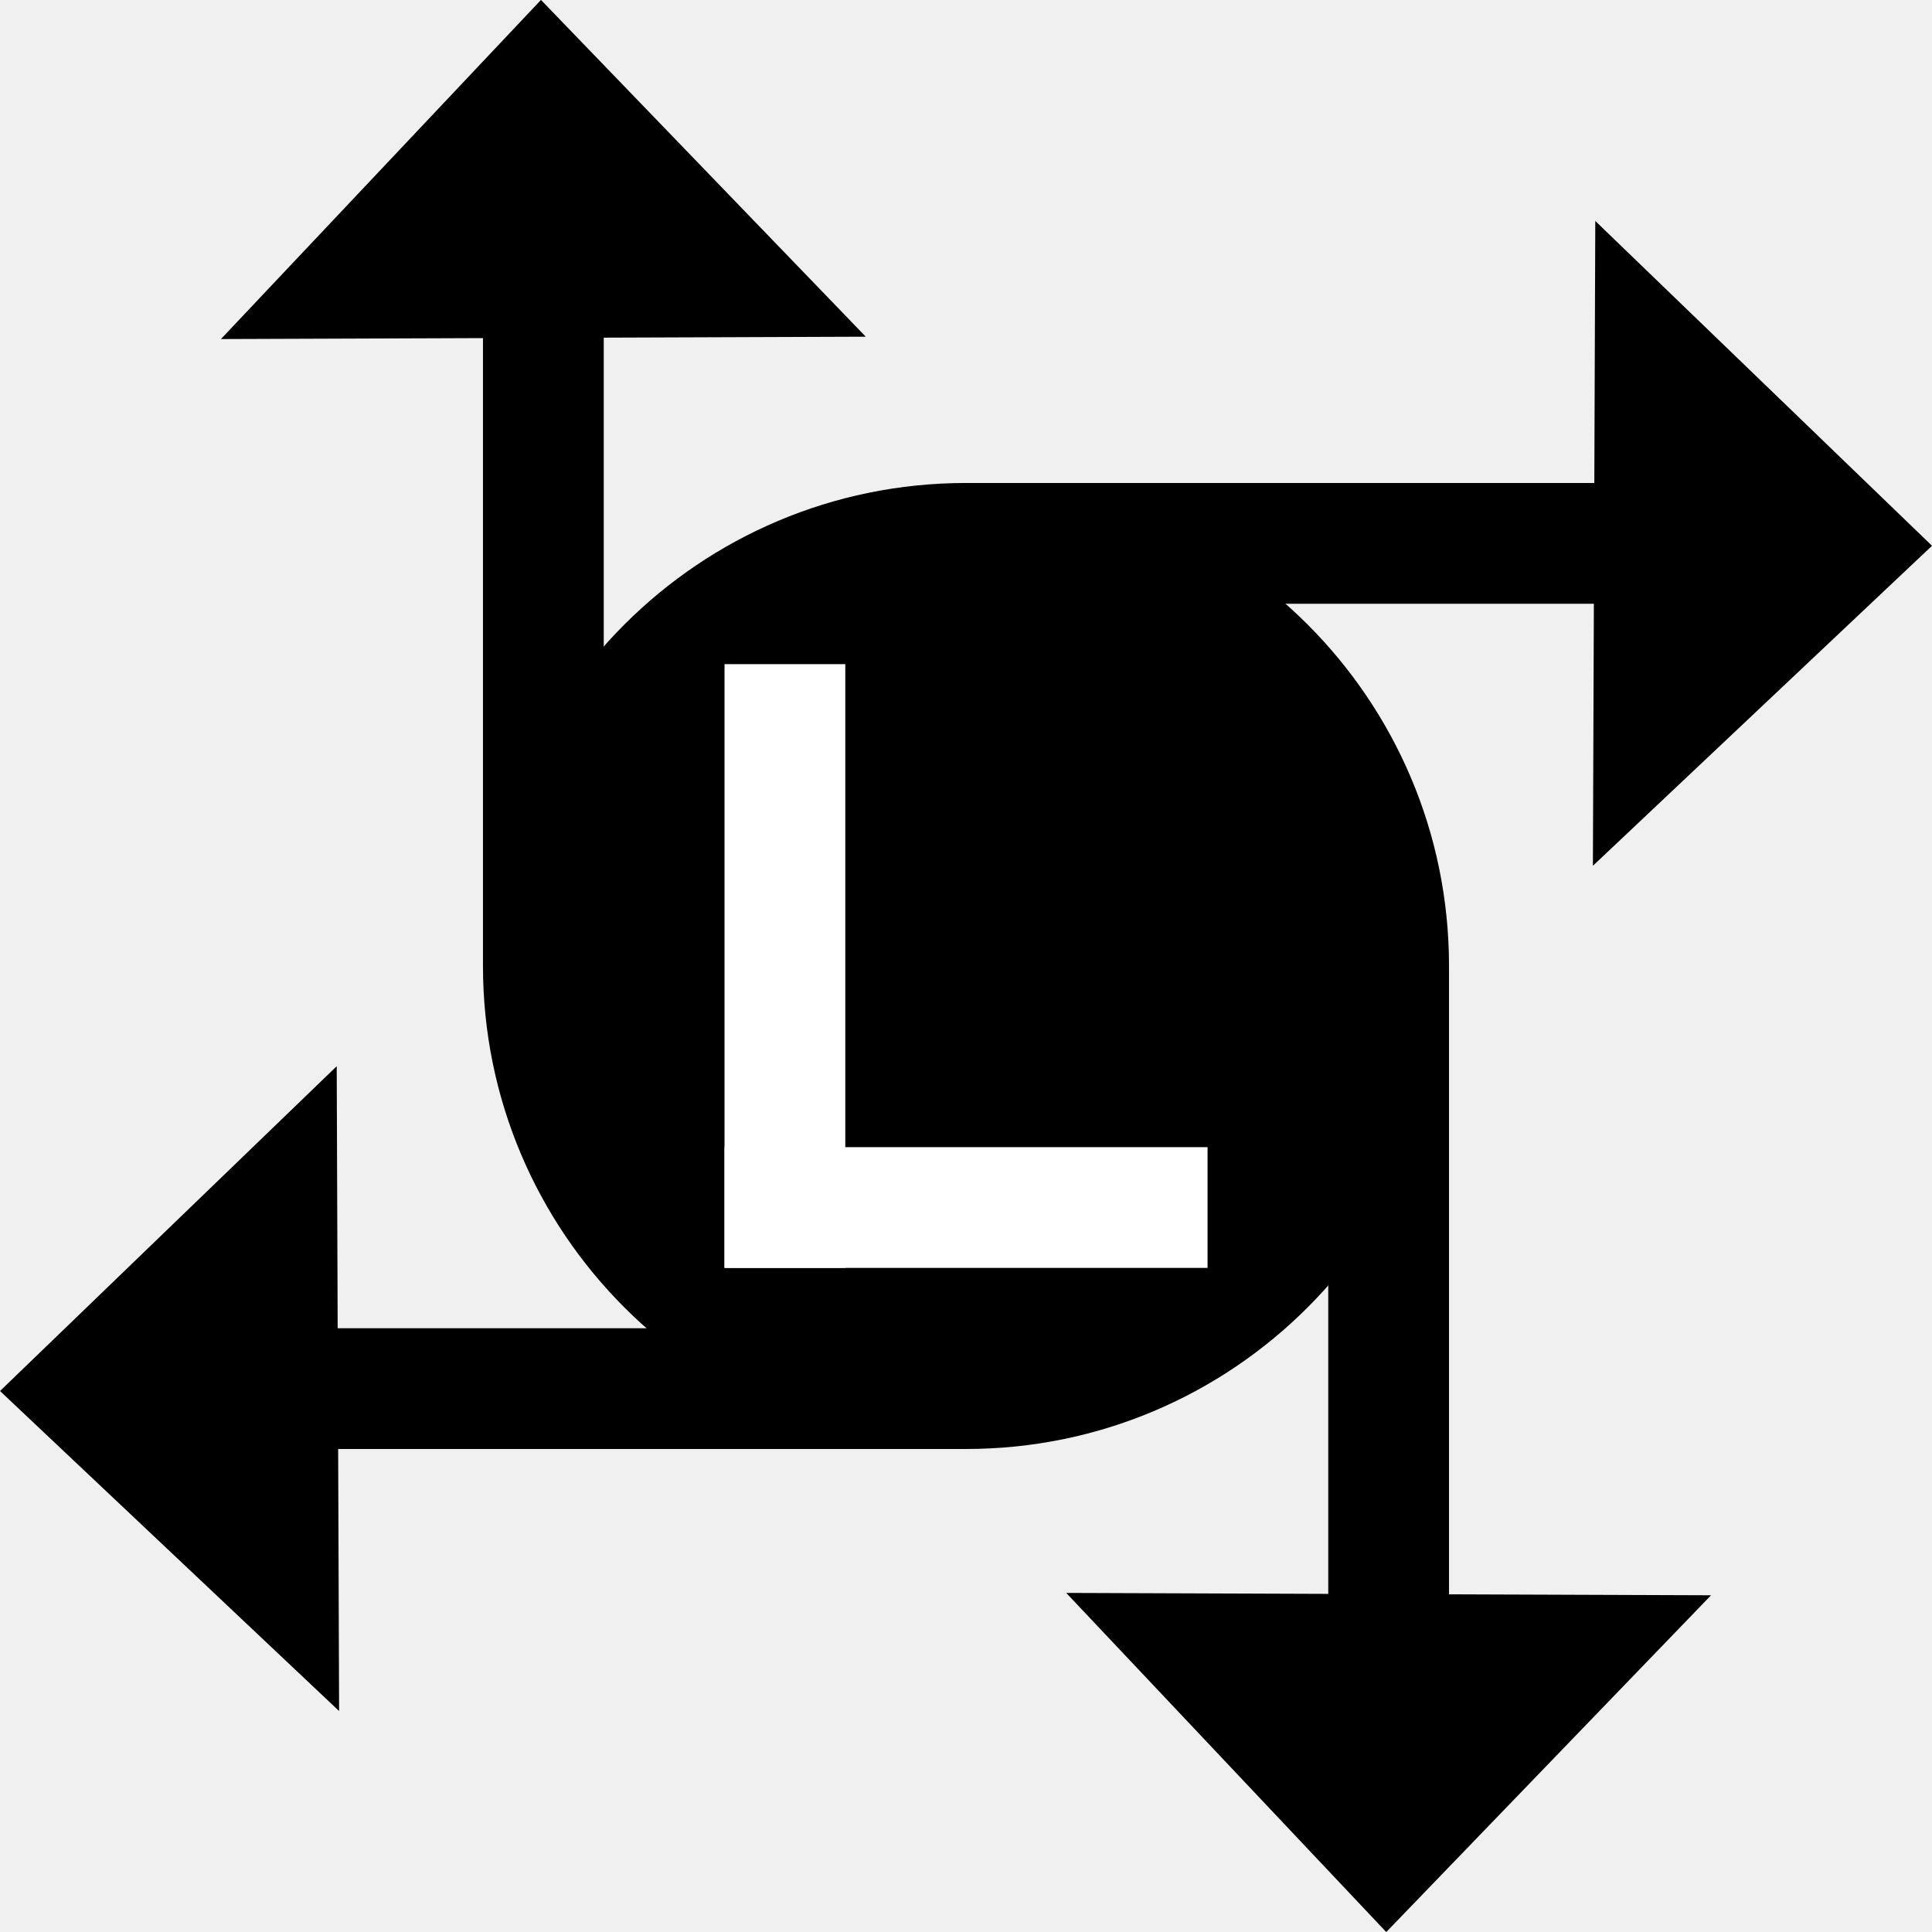
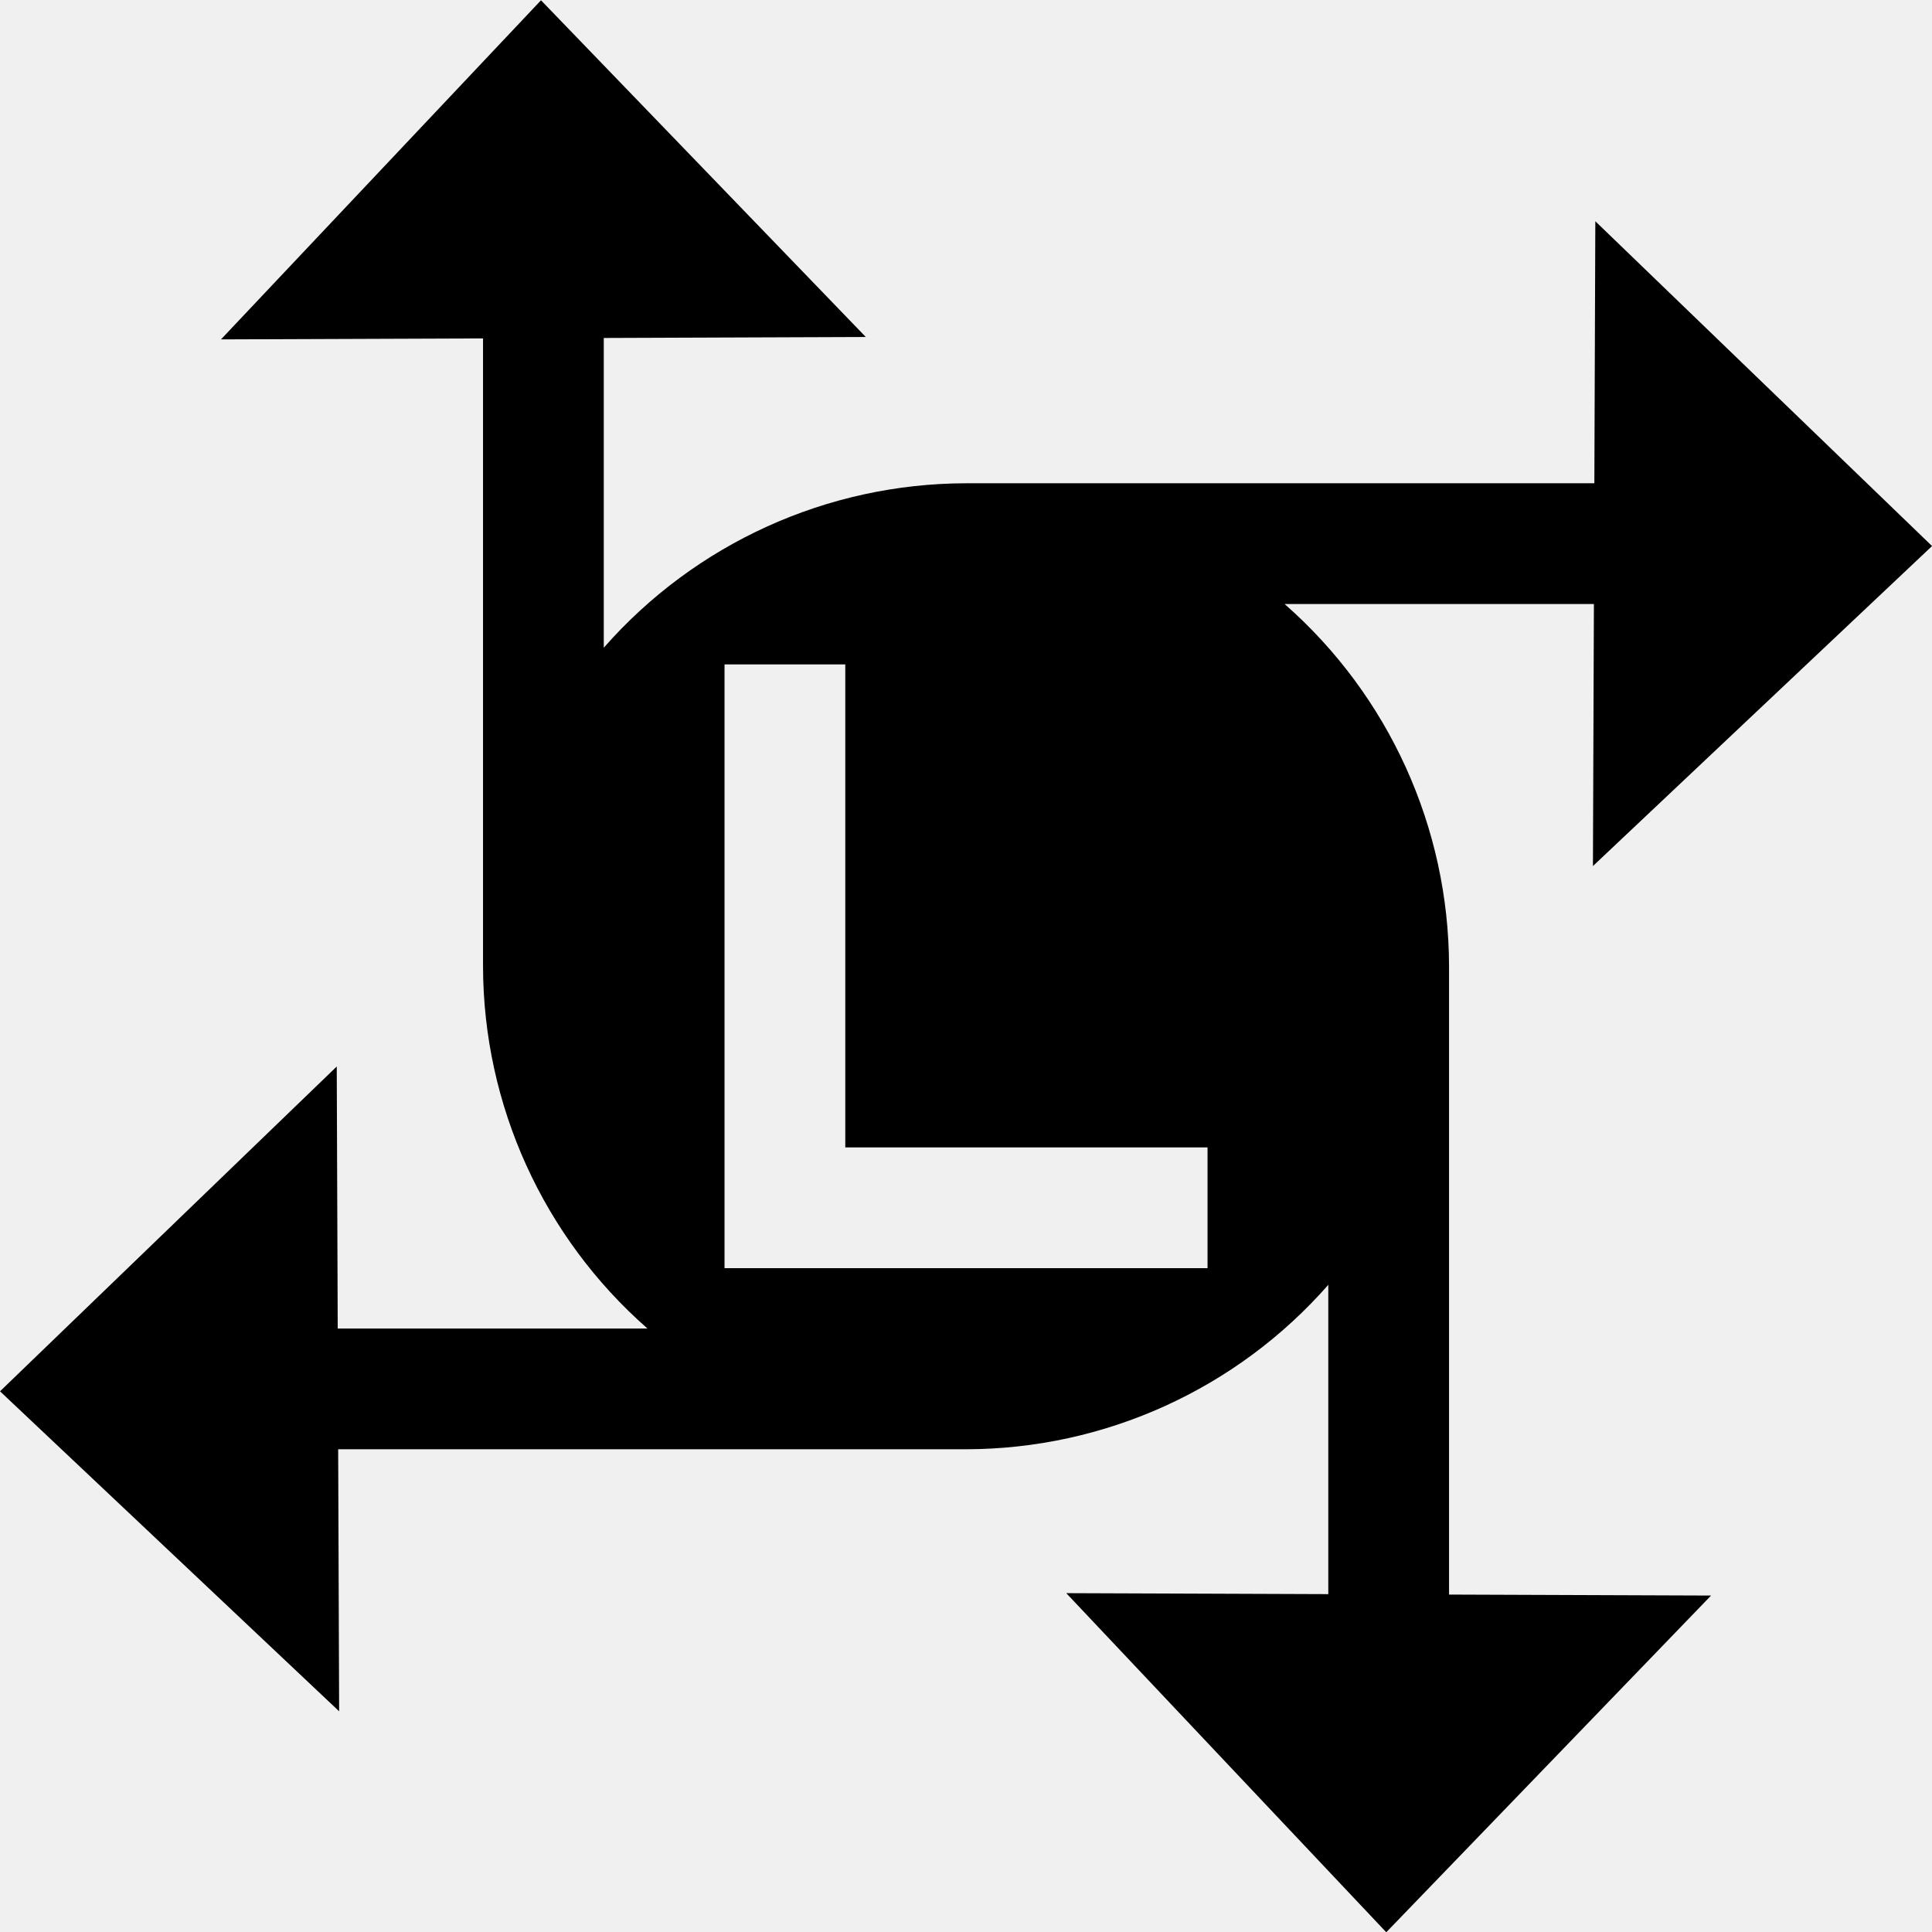
- <svg xmlns="http://www.w3.org/2000/svg" width="256" height="256" viewBox="0 0 67.733 67.733" version="1.1" id="svg8">
-   <defs id="defs2" />
-   <g id="layer1" transform="translate(0,-229.2666)">
-     <g id="g1117" transform="matrix(2.087777,0,0,2.233659,41.67251,-337.409)">
-       <path style="color:#000000;font-style:normal;font-variant:normal;font-weight:normal;font-stretch:normal;font-size:medium;line-height:normal;font-family:sans-serif;font-variant-ligatures:normal;font-variant-position:normal;font-variant-caps:normal;font-variant-numeric:normal;font-variant-alternates:normal;font-feature-settings:normal;text-indent:0;text-align:start;text-decoration:none;text-decoration-line:none;text-decoration-style:solid;text-decoration-color:#000000;letter-spacing:normal;word-spacing:normal;text-transform:none;writing-mode:lr-tb;direction:ltr;text-orientation:mixed;dominant-baseline:auto;baseline-shift:baseline;text-anchor:start;white-space:normal;shape-padding:0;clip-rule:nonzero;display:inline;overflow:visible;visibility:visible;opacity:1;isolation:auto;mix-blend-mode:normal;color-interpolation:sRGB;color-interpolation-filters:linearRGB;solid-color:#000000;solid-opacity:1;vector-effect:none;fill:#000000;fill-opacity:1;fill-rule:nonzero;stroke:none;stroke-width:18;stroke-linecap:butt;stroke-linejoin:miter;stroke-miterlimit:4;stroke-dasharray:none;stroke-dashoffset:0;stroke-opacity:1;paint-order:normal;color-rendering:auto;image-rendering:auto;shape-rendering:auto;text-rendering:auto;enable-background:accumulate" d="M 211.383 29.281 L 211.254 64 L 128 64 L 128 80 L 211.195 80 L 211.066 114.721 L 256 72.318 L 211.383 29.281 z " transform="matrix(0.1267297,0,0,0.1184529,-19.96023,253.6983)" id="path822-9" />
-       <path style="opacity:1;fill:#000000;fill-opacity:1;fill-rule:nonzero;stroke:none;stroke-width:2.205;stroke-linecap:butt;stroke-linejoin:miter;stroke-miterlimit:4;stroke-dasharray:none;stroke-opacity:1;paint-order:normal" d="m 4.372,268.86 a 8.111,7.581 0 0 1 -8.111,7.581 8.111,7.581 0 0 1 -8.111,-7.581 8.111,7.581 0 0 1 8.111,-7.581 8.111,7.581 0 0 1 8.111,7.581 z" id="path920" />
-       <path style="color:#000000;font-style:normal;font-variant:normal;font-weight:normal;font-stretch:normal;font-size:medium;line-height:normal;font-family:sans-serif;font-variant-ligatures:normal;font-variant-position:normal;font-variant-caps:normal;font-variant-numeric:normal;font-variant-alternates:normal;font-feature-settings:normal;text-indent:0;text-align:start;text-decoration:none;text-decoration-line:none;text-decoration-style:solid;text-decoration-color:#000000;letter-spacing:normal;word-spacing:normal;text-transform:none;writing-mode:lr-tb;direction:ltr;text-orientation:mixed;dominant-baseline:auto;baseline-shift:baseline;text-anchor:start;white-space:normal;shape-padding:0;clip-rule:nonzero;display:inline;overflow:visible;visibility:visible;opacity:1;isolation:auto;mix-blend-mode:normal;color-interpolation:sRGB;color-interpolation-filters:linearRGB;solid-color:#000000;solid-opacity:1;vector-effect:none;fill:#000000;fill-opacity:1;fill-rule:nonzero;stroke:none;stroke-width:2.205;stroke-linecap:butt;stroke-linejoin:miter;stroke-miterlimit:4;stroke-dasharray:none;stroke-dashoffset:0;stroke-opacity:1;paint-order:normal;color-rendering:auto;image-rendering:auto;shape-rendering:auto;text-rendering:auto;enable-background:accumulate" d="m -14.306,270.433 0.016,4.113 h 10.551 v 1.895 H -14.282 l 0.016,4.113 -5.694,-5.023 z" id="path822-9-4" />
-       <path style="color:#000000;font-style:normal;font-variant:normal;font-weight:normal;font-stretch:normal;font-size:medium;line-height:normal;font-family:sans-serif;font-variant-ligatures:normal;font-variant-position:normal;font-variant-caps:normal;font-variant-numeric:normal;font-variant-alternates:normal;font-feature-settings:normal;text-indent:0;text-align:start;text-decoration:none;text-decoration-line:none;text-decoration-style:solid;text-decoration-color:#000000;letter-spacing:normal;word-spacing:normal;text-transform:none;writing-mode:lr-tb;direction:ltr;text-orientation:mixed;dominant-baseline:auto;baseline-shift:baseline;text-anchor:start;white-space:normal;shape-padding:0;clip-rule:nonzero;display:inline;overflow:visible;visibility:visible;opacity:1;isolation:auto;mix-blend-mode:normal;color-interpolation:sRGB;color-interpolation-filters:linearRGB;solid-color:#000000;solid-opacity:1;vector-effect:none;fill:#000000;fill-opacity:1;fill-rule:nonzero;stroke:none;stroke-width:2.205;stroke-linecap:butt;stroke-linejoin:miter;stroke-miterlimit:4;stroke-dasharray:none;stroke-dashoffset:0;stroke-opacity:1;paint-order:normal;color-rendering:auto;image-rendering:auto;shape-rendering:auto;text-rendering:auto;enable-background:accumulate" d="m -5.422,258.983 -4.4,0.015 v 9.862 h -2.028 v -9.855 l -4.4,0.015 5.374,-5.323 z" id="path822-9-4-5" />
-       <path style="color:#000000;font-style:normal;font-variant:normal;font-weight:normal;font-stretch:normal;font-size:medium;line-height:normal;font-family:sans-serif;font-variant-ligatures:normal;font-variant-position:normal;font-variant-caps:normal;font-variant-numeric:normal;font-variant-alternates:normal;font-feature-settings:normal;text-indent:0;text-align:start;text-decoration:none;text-decoration-line:none;text-decoration-style:solid;text-decoration-color:#000000;letter-spacing:normal;word-spacing:normal;text-transform:none;writing-mode:lr-tb;direction:ltr;text-orientation:mixed;dominant-baseline:auto;baseline-shift:baseline;text-anchor:start;white-space:normal;shape-padding:0;clip-rule:nonzero;display:inline;overflow:visible;visibility:visible;opacity:1;isolation:auto;mix-blend-mode:normal;color-interpolation:sRGB;color-interpolation-filters:linearRGB;solid-color:#000000;solid-opacity:1;vector-effect:none;fill:#000000;fill-opacity:1;fill-rule:nonzero;stroke:none;stroke-width:2.205;stroke-linecap:butt;stroke-linejoin:miter;stroke-miterlimit:4;stroke-dasharray:none;stroke-dashoffset:0;stroke-opacity:1;paint-order:normal;color-rendering:auto;image-rendering:auto;shape-rendering:auto;text-rendering:auto;enable-background:accumulate" d="m 8.772,278.737 -4.4,-0.015 v -9.862 H 2.344 v 9.855 l -4.4,-0.015 5.374,5.323 z" id="path822-9-4-5-8" />
-       <g id="g990" transform="translate(-1.013838,0.947626)">
-         <rect y="263.175" x="-6.78" height="9.476" width="2.028" id="rect978" style="opacity:1;fill:#ffffff;fill-opacity:1;fill-rule:nonzero;stroke:none;stroke-width:2.205;stroke-linecap:butt;stroke-linejoin:miter;stroke-miterlimit:4;stroke-dasharray:none;stroke-opacity:1;paint-order:normal" />
-         <rect y="270.756" x="-6.78" height="1.895" width="8.111" id="rect980" style="opacity:1;fill:#ffffff;fill-opacity:1;fill-rule:nonzero;stroke:none;stroke-width:2.205;stroke-linecap:butt;stroke-linejoin:miter;stroke-miterlimit:4;stroke-dasharray:none;stroke-opacity:1;paint-order:normal" />
-       </g>
+ <svg xmlns="http://www.w3.org/2000/svg" width="256" height="256" version="1.1" viewBox="0 0 67.733 67.733">
+   <style>.gui_icon_class {
+     stroke-linejoin:miter;
+     font-size:medium;
+     baseline-shift:baseline;
+     color-rendering:auto;
+     text-decoration-color:#000000;
+     color:#000000;
+     font-variant-numeric:normal;
+     letter-spacing:normal;
+     shape-rendering:auto;
+     word-spacing:normal;
+     stroke:none;
+     text-decoration-line:none;
+     text-rendering:auto;
+     stroke-width:18;
+     font-style:normal;
+     fill:#000000;
+     solid-opacity:1;
+     line-height:normal;
+     fill-rule:nonzero;
+     font-variant-position:normal;
+     mix-blend-mode:normal;
+     fill-opacity:1;
+     direction:ltr;
+     solid-color:#000000;
+     color-interpolation-filters:linearRGB;
+     font-stretch:normal;
+     stroke-miterlimit:4;
+     font-feature-settings:normal;
+     font-weight:normal;
+     opacity:1;
+     shape-padding:0;
+     vector-effect:none;
+     font-variant-alternates:normal;
+     font-variant:normal;
+     visibility:visible;
+     text-indent:0;
+     font-variant-ligatures:normal;
+     clip-rule:nonzero;
+     dominant-baseline:auto;
+     font-variant-caps:normal;
+     image-rendering:auto;
+     white-space:normal;
+     overflow:visible;
+     font-family:sans-serif;
+     text-decoration-style:solid;
+     text-align:start;
+     text-orientation:mixed;
+     writing-mode:lr-tb;
+     stroke-opacity:1;
+     isolation:auto;
+     paint-order:normal;
+     stroke-dashoffset:0;
+     text-anchor:start;
+     text-decoration:none;
+     stroke-linecap:butt;
+     stroke-dasharray:none;
+     enable-background:accumulate;
+     text-transform:none;
+     display:inline;
+     color-interpolation:sRGB;
+ }</style>
+   <g transform="translate(0 -229.27)">
+     <g transform="matrix(2.0878 0 0 2.2337 41.673 -337.41)">
+       <path class="gui_icon_class" transform="matrix(.12673 0 0 .11845 -19.96 253.7)" d="m71.682 0-42.402 44.934 34.721-0.129v83.195a64 64 0 0 0 21.789 48h-41.043l-0.129-34.719-44.617 43.037 44.934 42.402-0.129-34.721h83.195a64 64 0 0 0 48-21.789v40.984l-34.721-0.129 42.402 44.934 43.037-44.617-34.719-0.129v-83.254a64 64 0 0 0-21.789-48h40.984l-0.129 34.721 44.934-42.402-44.617-43.037-0.129 34.719h-83.254a64 64 0 0 0-48 21.789v-41.043l34.719-0.129-43.037-44.617zm24.318 88h16v64h48v16h-48-16v-16-64z" />
    </g>
-     <g id="layer1-5" style="opacity:0.522" transform="matrix(0.7633149,0,0,0.7633149,18.1021,283.062)" />
  </g>
</svg>
